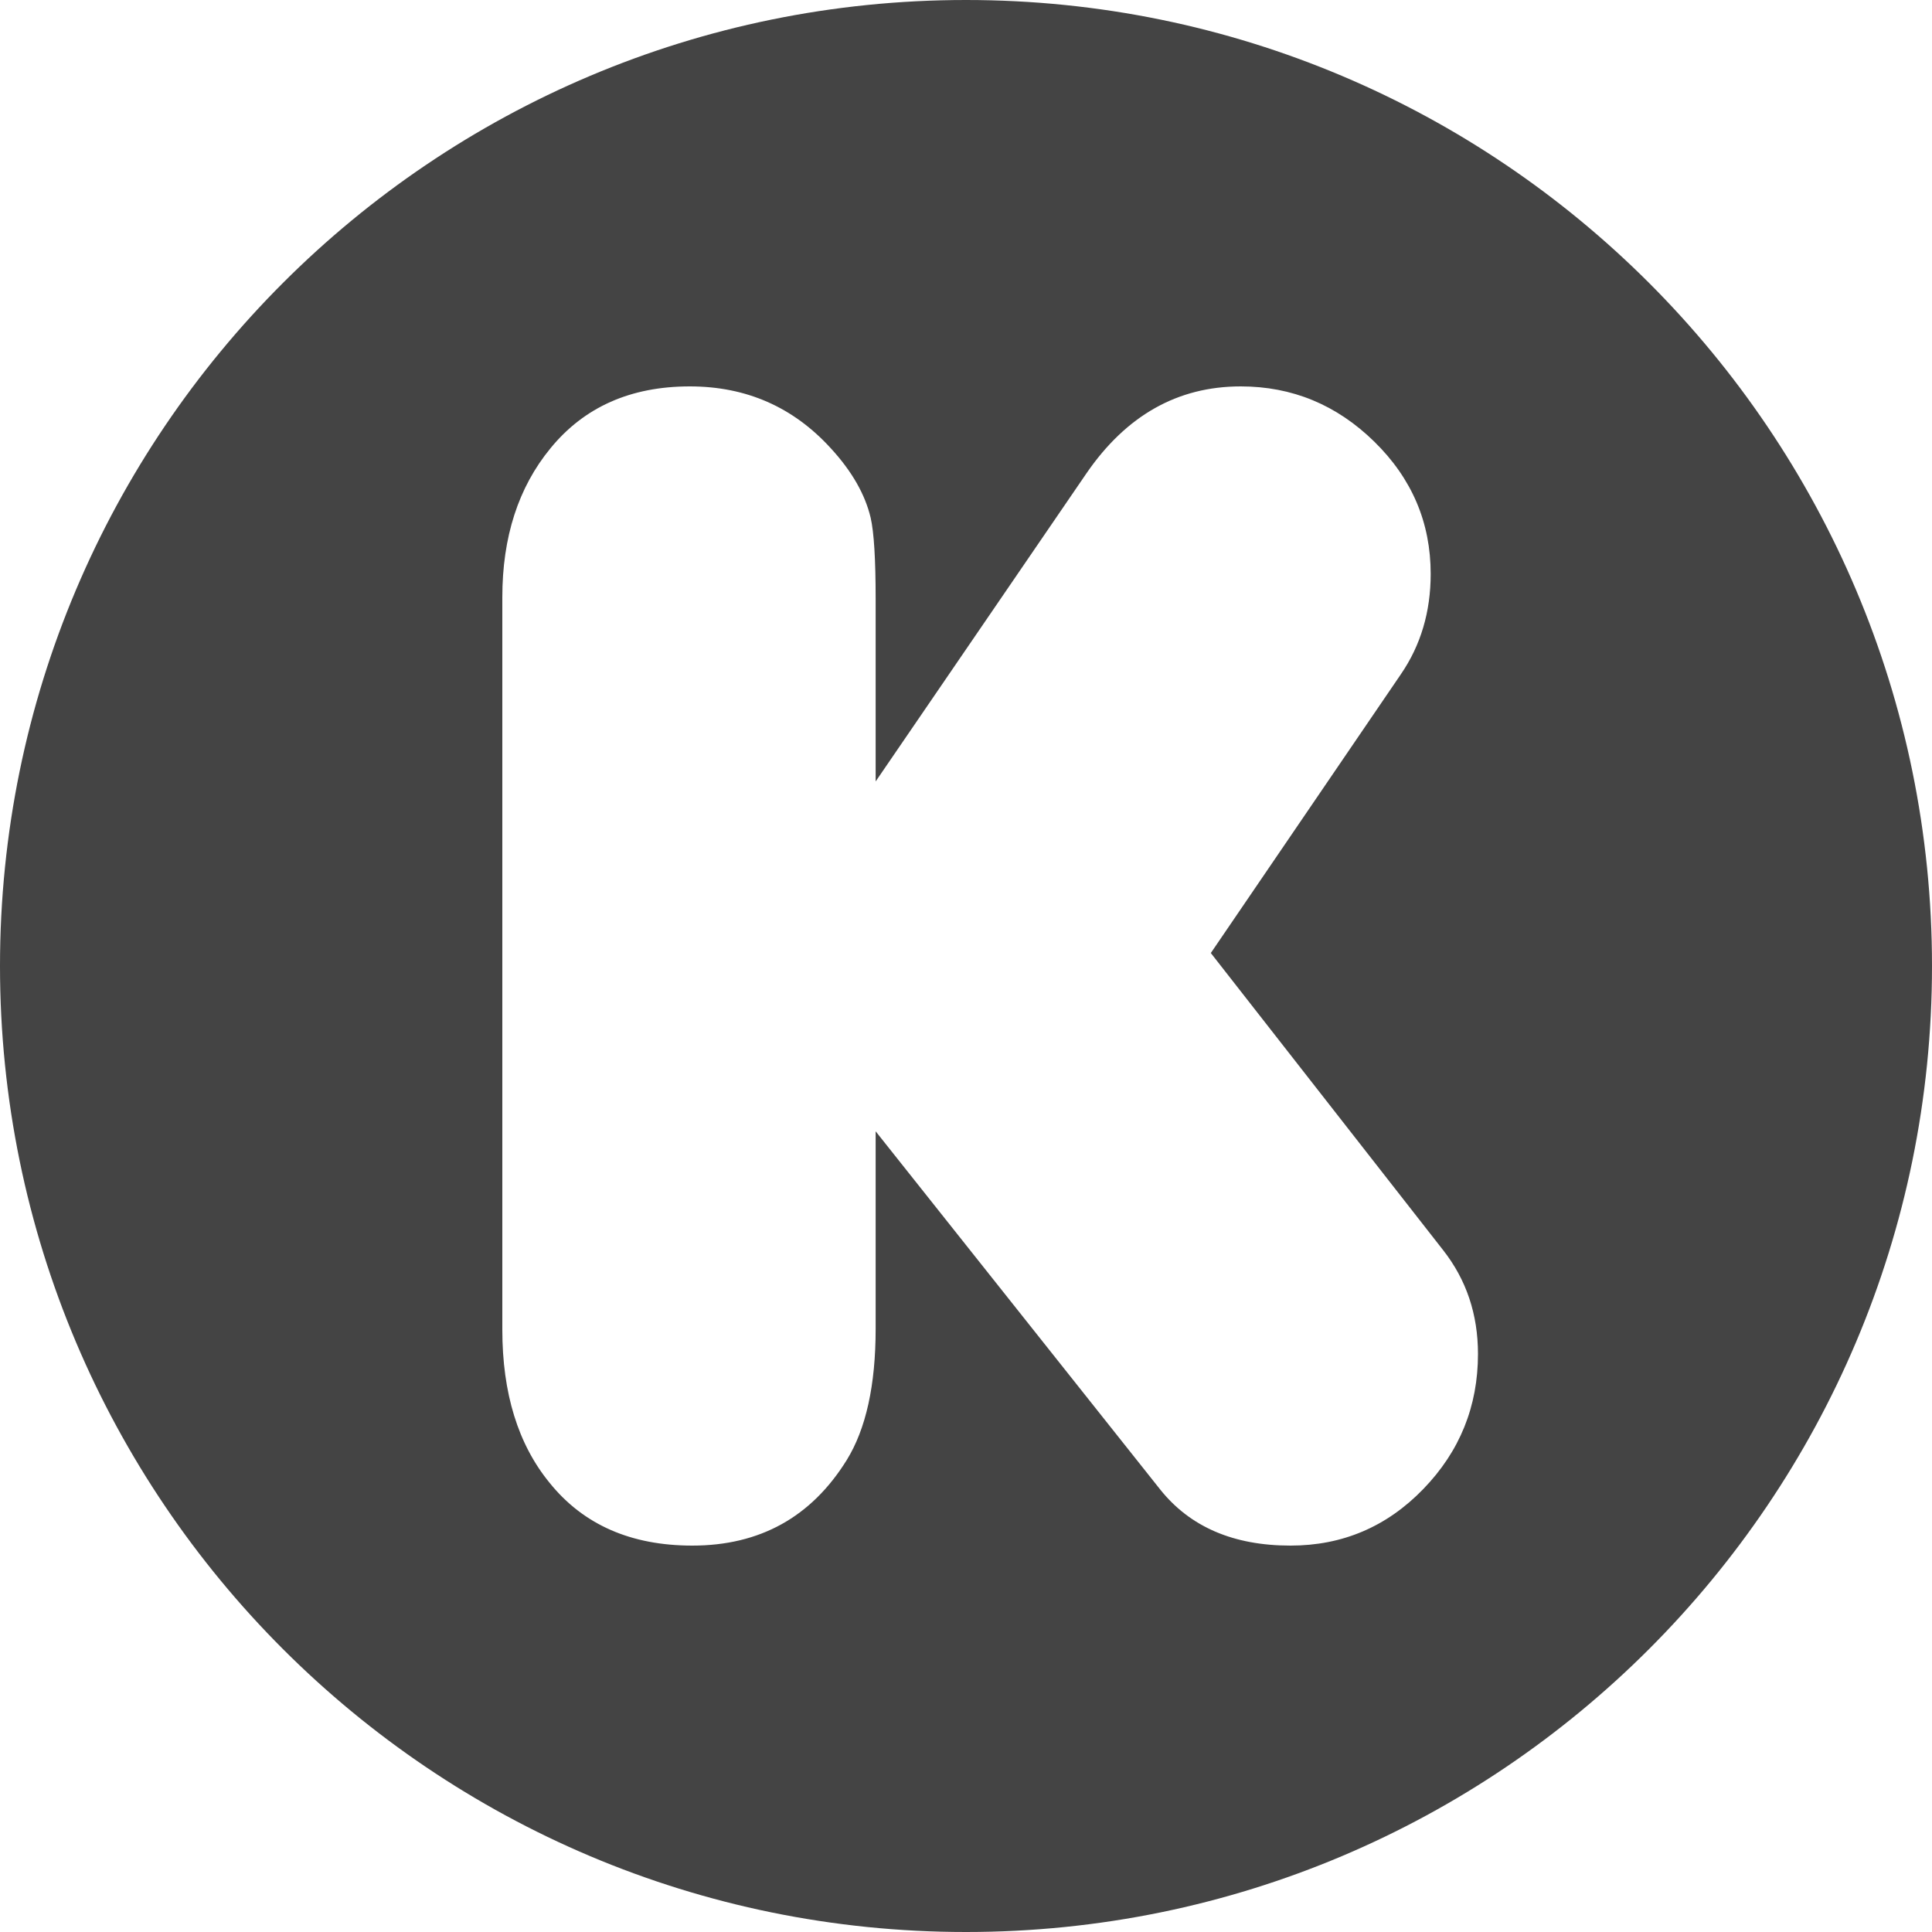
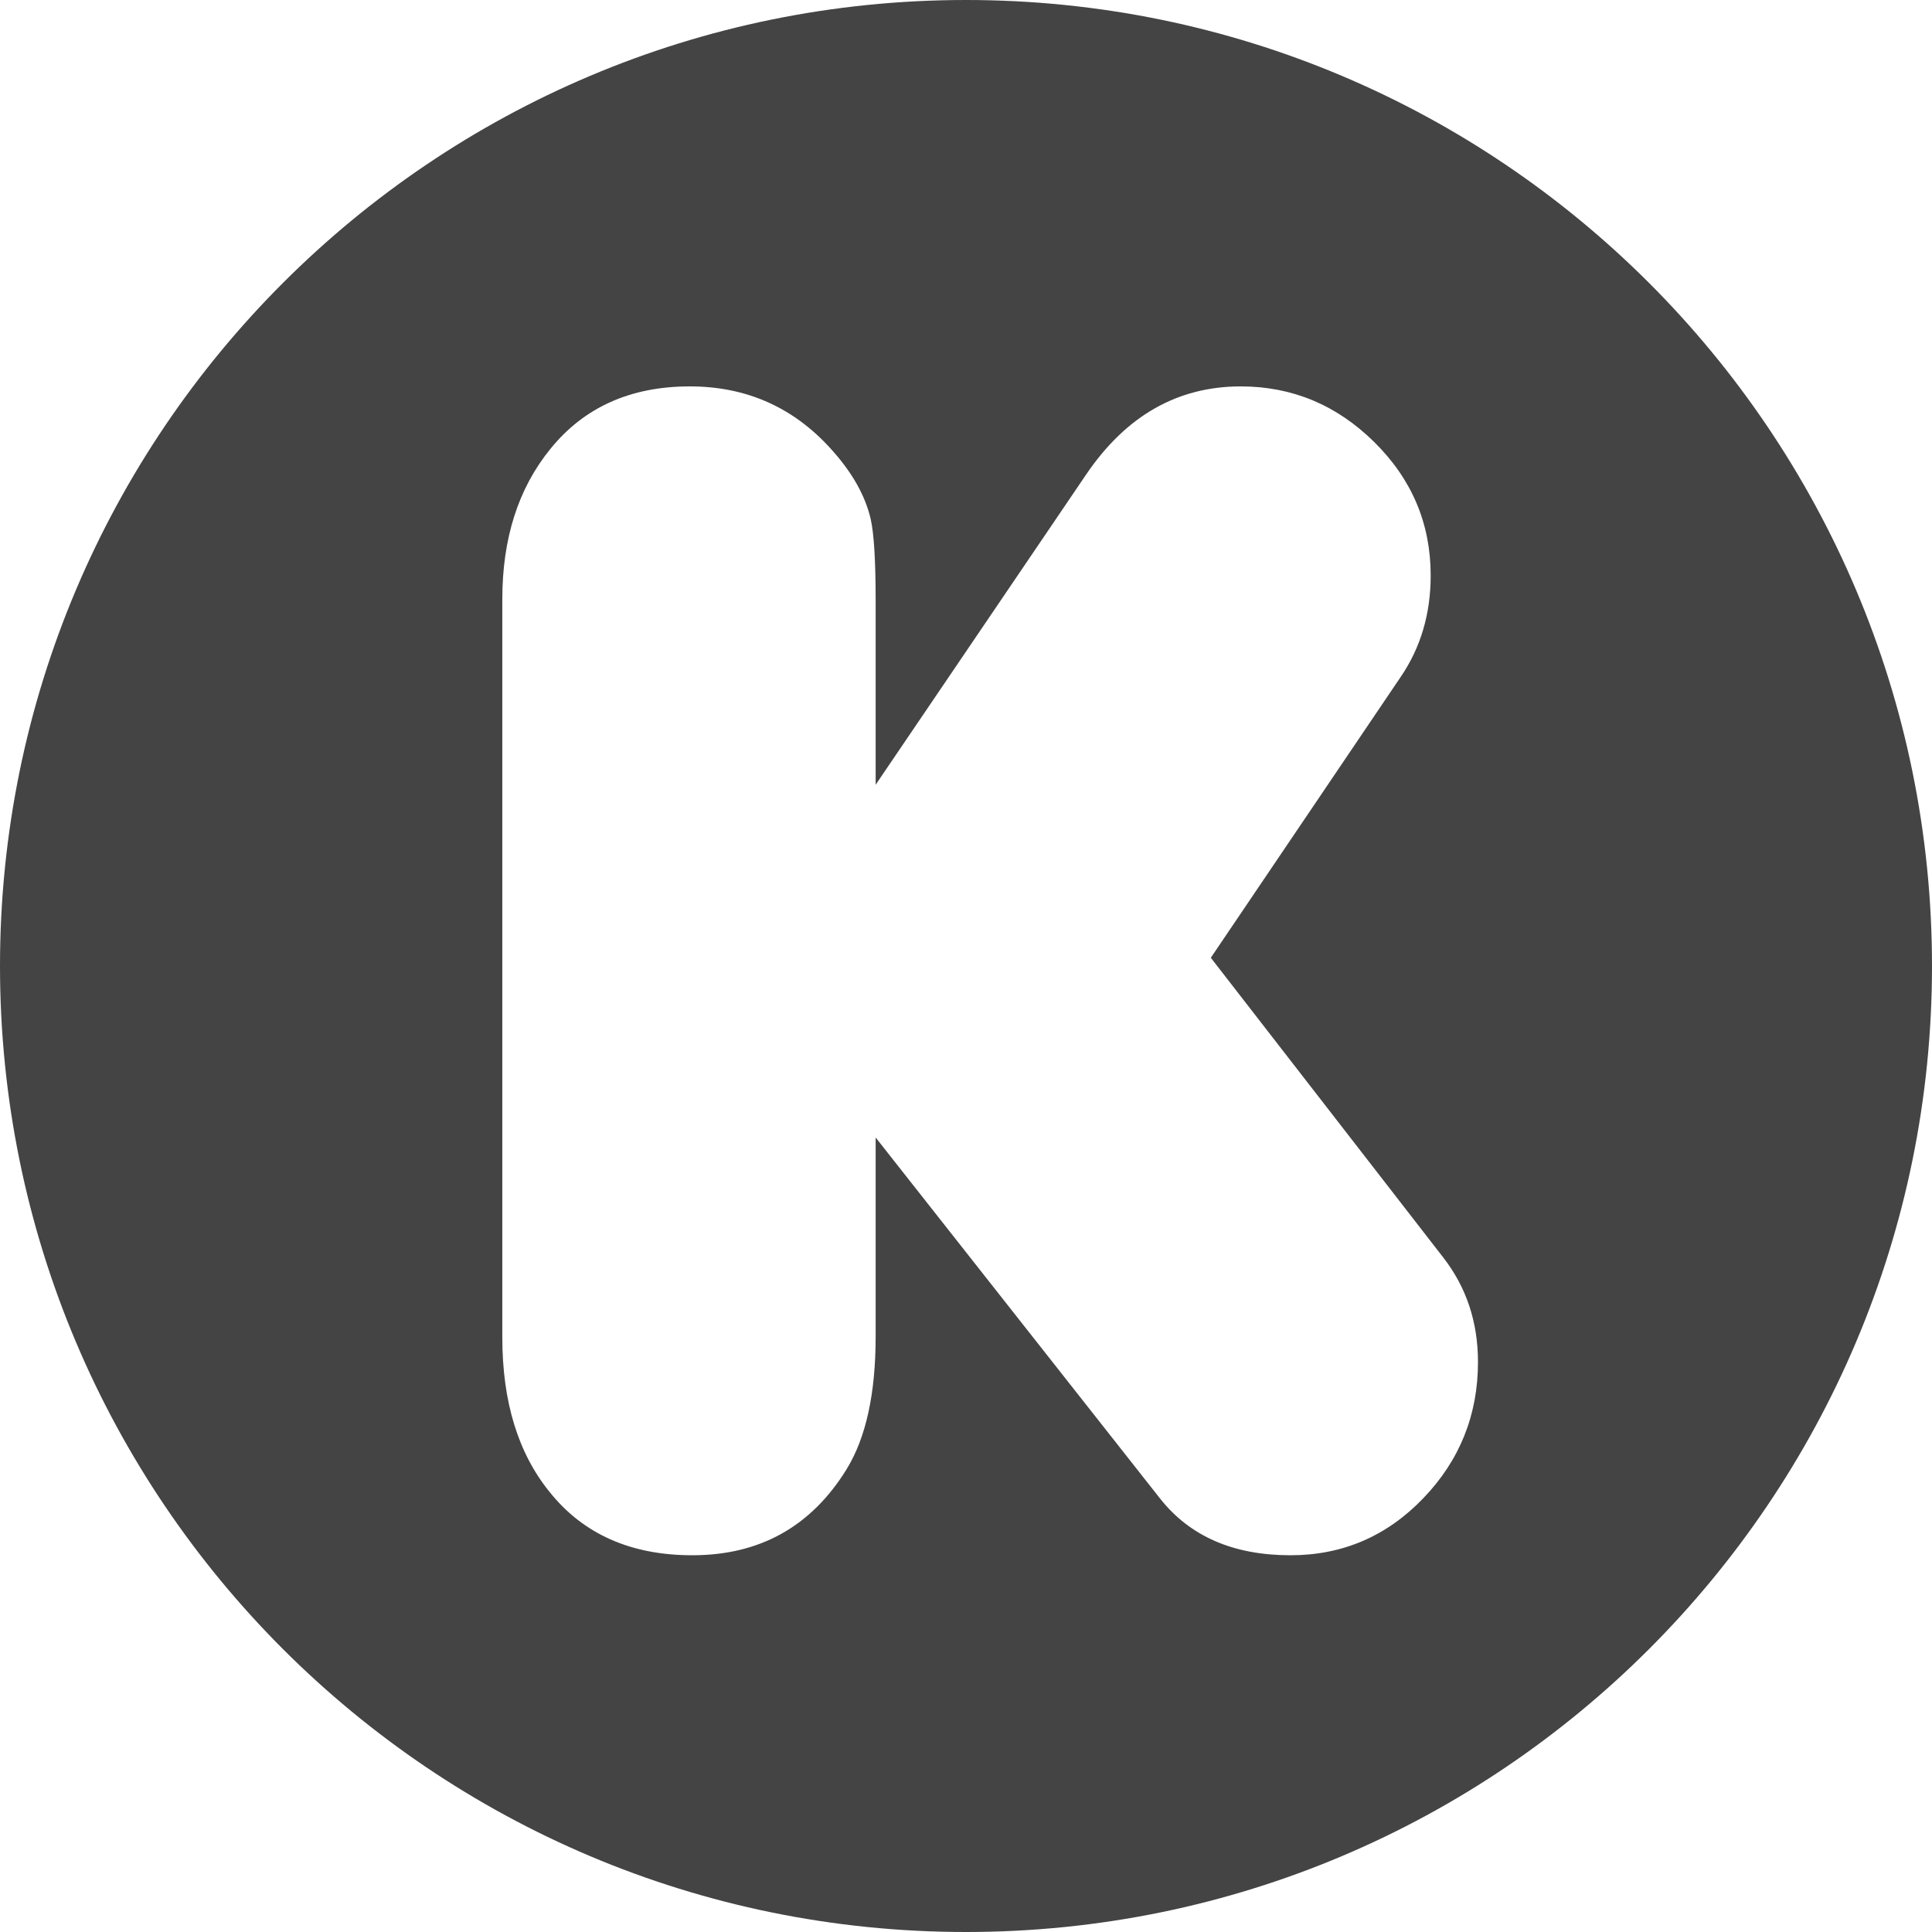
<svg xmlns="http://www.w3.org/2000/svg" width="200px" height="200px" viewBox="0 0 200 200" version="1.1">
  <description>Created with Sketch (http://www.bohemiancoding.com/sketch)</description>
  <defs />
  <g id="Page-1" stroke="none" stroke-width="1" fill="none" fill-rule="evenodd">
-     <path d="M100,0 C44.772,3.03201907e-14 0,44.772 0,100 C0,155.228 44.772,200 100,200 C155.228,200 200,155.228 200,100 C200,44.772 155.228,-3.41060513e-14 100,0 Z M90.647,80.895 L112.462,49.011 C116.586,43.004 121.911,40 128.438,40 C133.763,40 138.37,41.905 142.265,45.718 C146.158,49.53 148.104,54.093 148.104,59.407 C148.104,63.335 147.075,66.802 145.013,69.805 L125.344,98.657 L149.394,129.416 C151.798,132.478 153,136.06 153,140.16 C153,145.59 151.112,150.253 147.332,154.152 C143.553,158.052 138.97,160 133.59,160 C127.692,160 123.199,158.067 120.105,154.195 L90.647,117.113 L90.647,137.561 C90.647,143.396 89.646,147.929 87.641,151.164 C83.977,157.054 78.652,160 71.668,160 C65.312,160 60.386,157.834 56.895,153.502 C53.631,149.517 52,144.23 52,137.647 L52,61.834 C52,55.595 53.658,50.456 56.981,46.411 C60.473,42.137 65.282,40 71.408,40 C77.249,40 82.115,42.137 86.009,46.411 C88.185,48.779 89.559,51.177 90.131,53.603 C90.475,55.106 90.647,57.906 90.647,62.007 L90.647,80.895 Z" id="Kickstarter" fill="#444444" />
+     <path d="M100,0 C44.772,3.03201907e-14 0,44.772 0,100 C0,155.228 44.772,200 100,200 C155.228,200 200,155.228 200,100 C200,44.772 155.228,-3.41060513e-14 100,0 Z M90.647,81.236 L112.462,49.086 C116.586,43.029 121.911,40 128.438,40 C133.763,40 138.37,41.921 142.265,45.765 C146.158,49.61 148.104,54.211 148.104,59.569 C148.104,63.53 147.075,67.025 145.013,70.054 L125.344,99.146 L149.394,130.161 C151.798,133.248 153,136.86 153,140.995 C153,146.47 151.112,151.172 147.332,155.103 C143.553,159.036 138.97,161 133.59,161 C127.692,161 123.199,159.051 120.105,155.147 L90.647,117.755 L90.647,138.374 C90.647,144.258 89.646,148.829 87.641,152.091 C83.977,158.03 78.652,161 71.668,161 C65.312,161 60.386,158.816 56.895,154.448 C53.631,150.429 52,145.099 52,138.461 L52,62.016 C52,55.725 53.658,50.543 56.981,46.464 C60.473,42.155 65.282,40 71.408,40 C77.249,40 82.115,42.155 86.009,46.464 C88.185,48.852 89.559,51.27 90.131,53.716 C90.475,55.232 90.647,58.055 90.647,62.191 L90.647,81.236 Z" id="Kickstarter" fill="#444444" />
  </g>
</svg>
